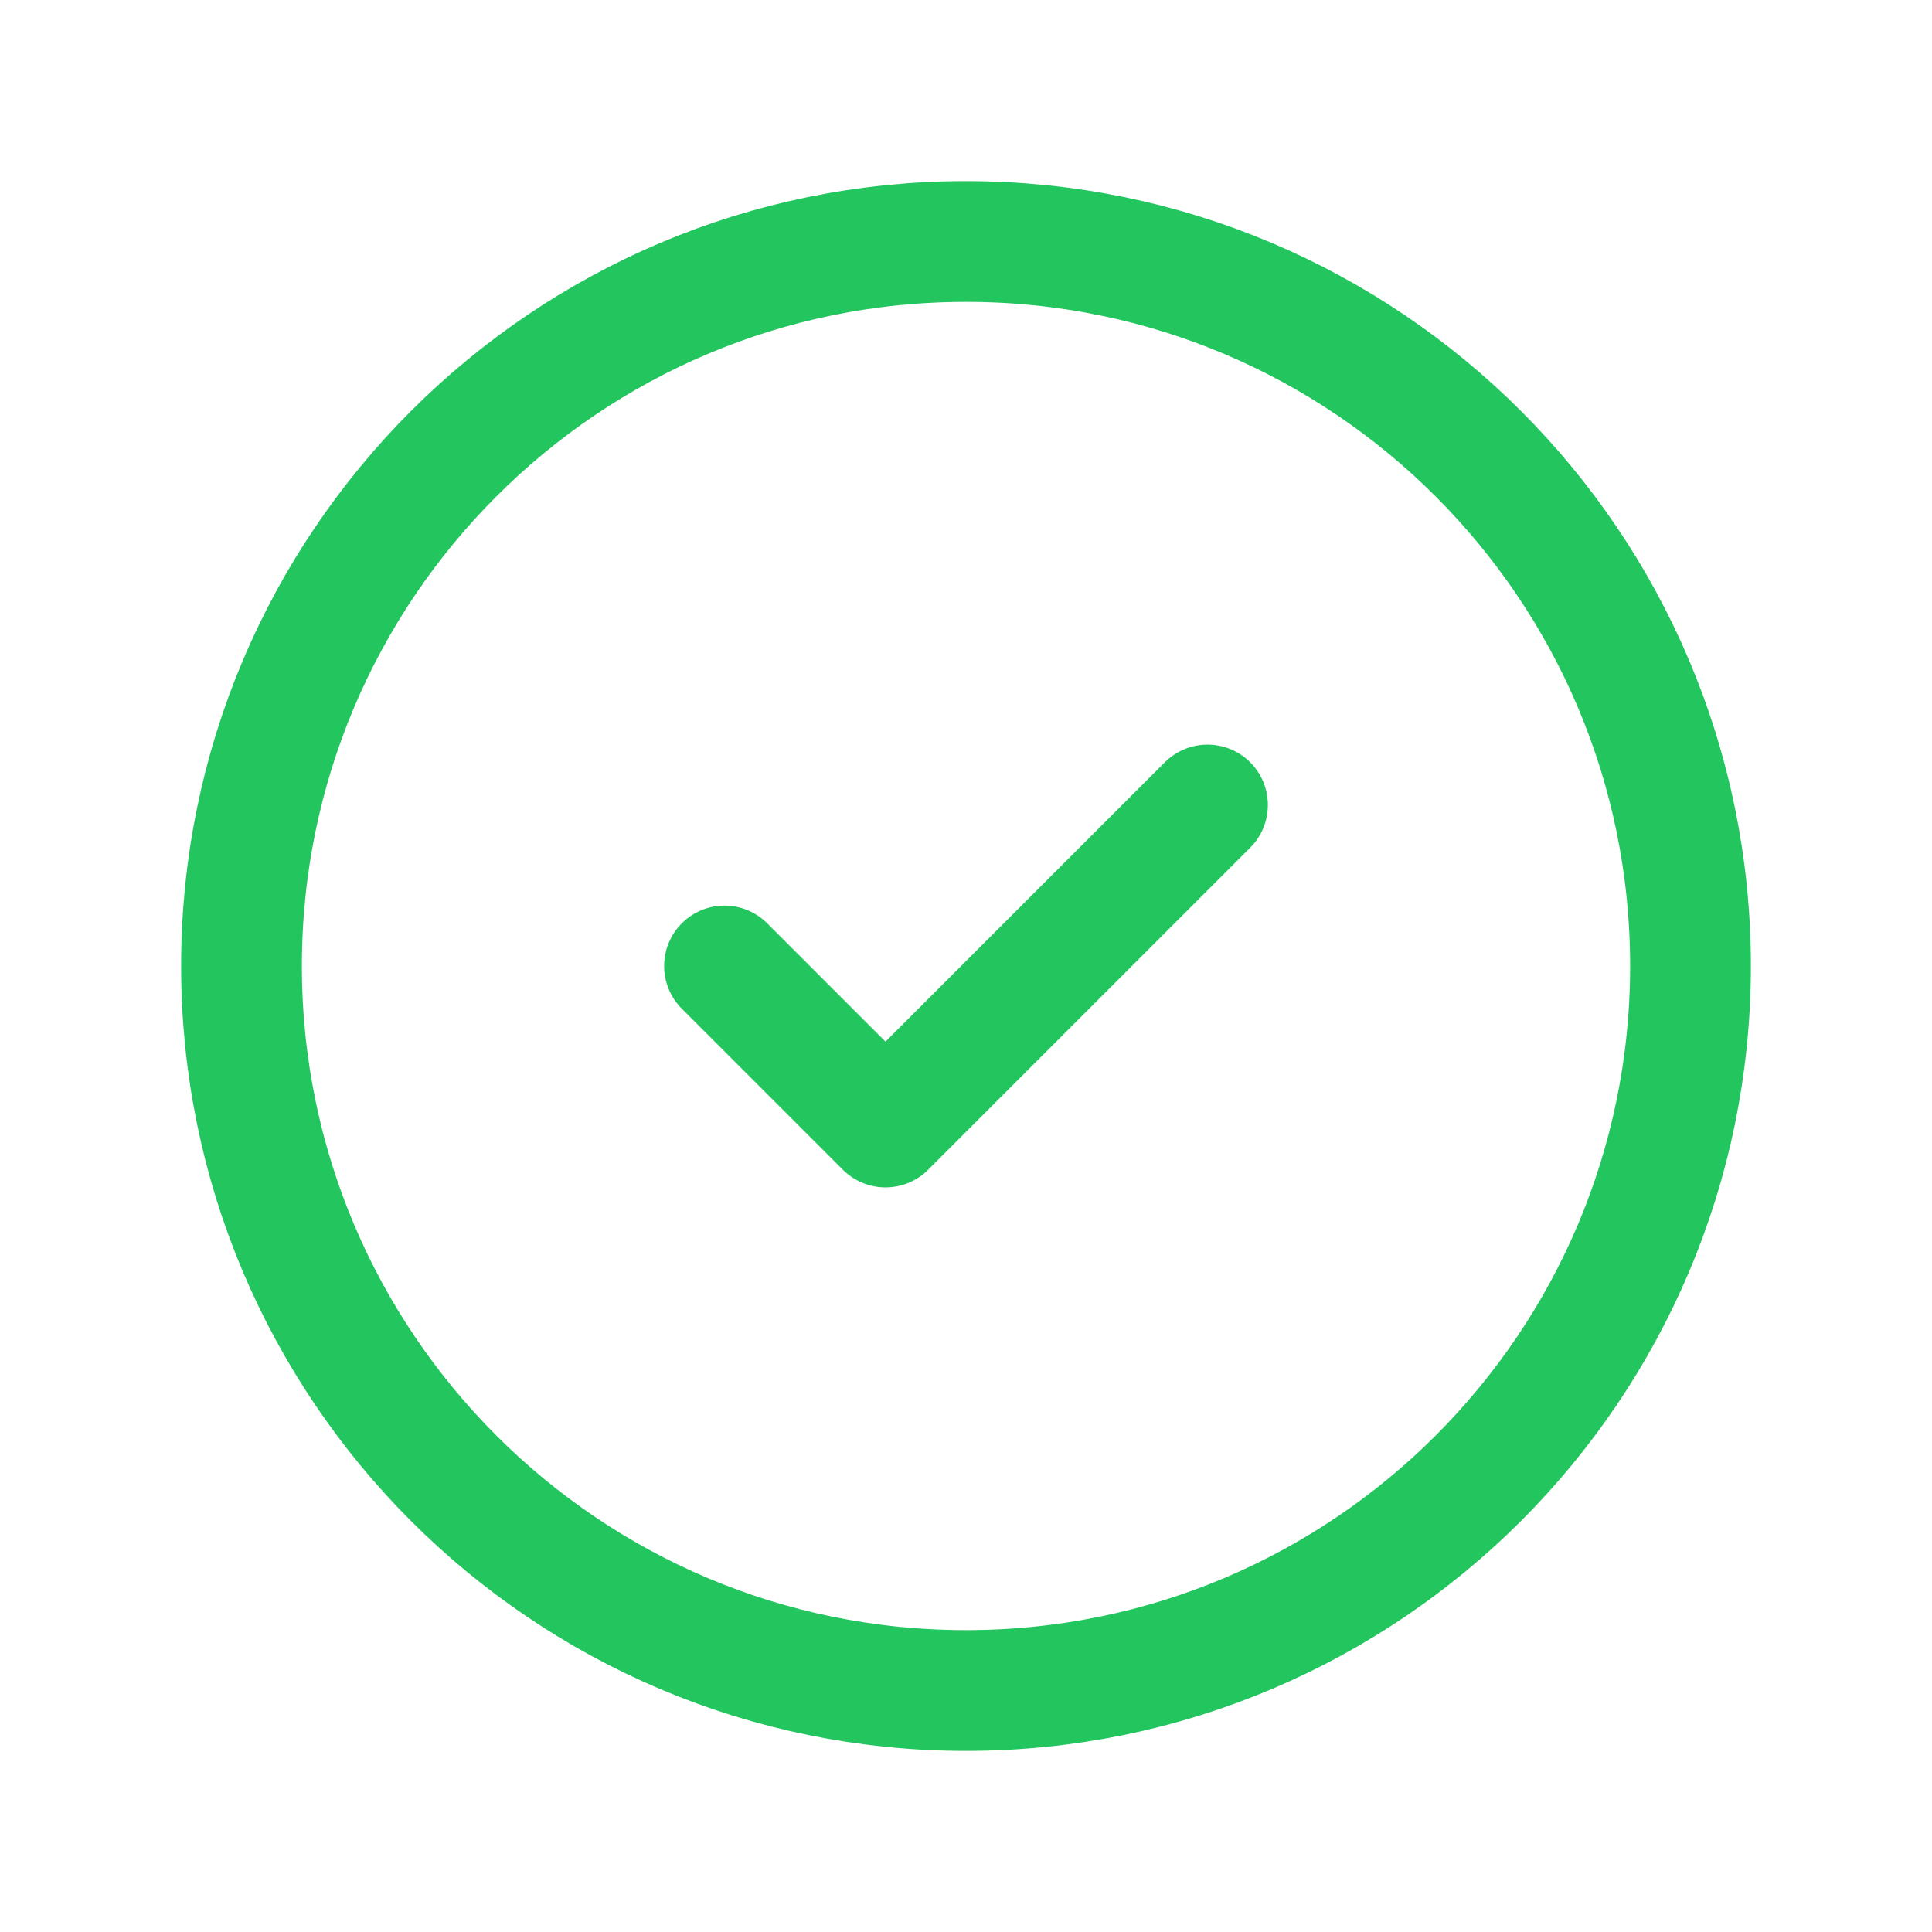
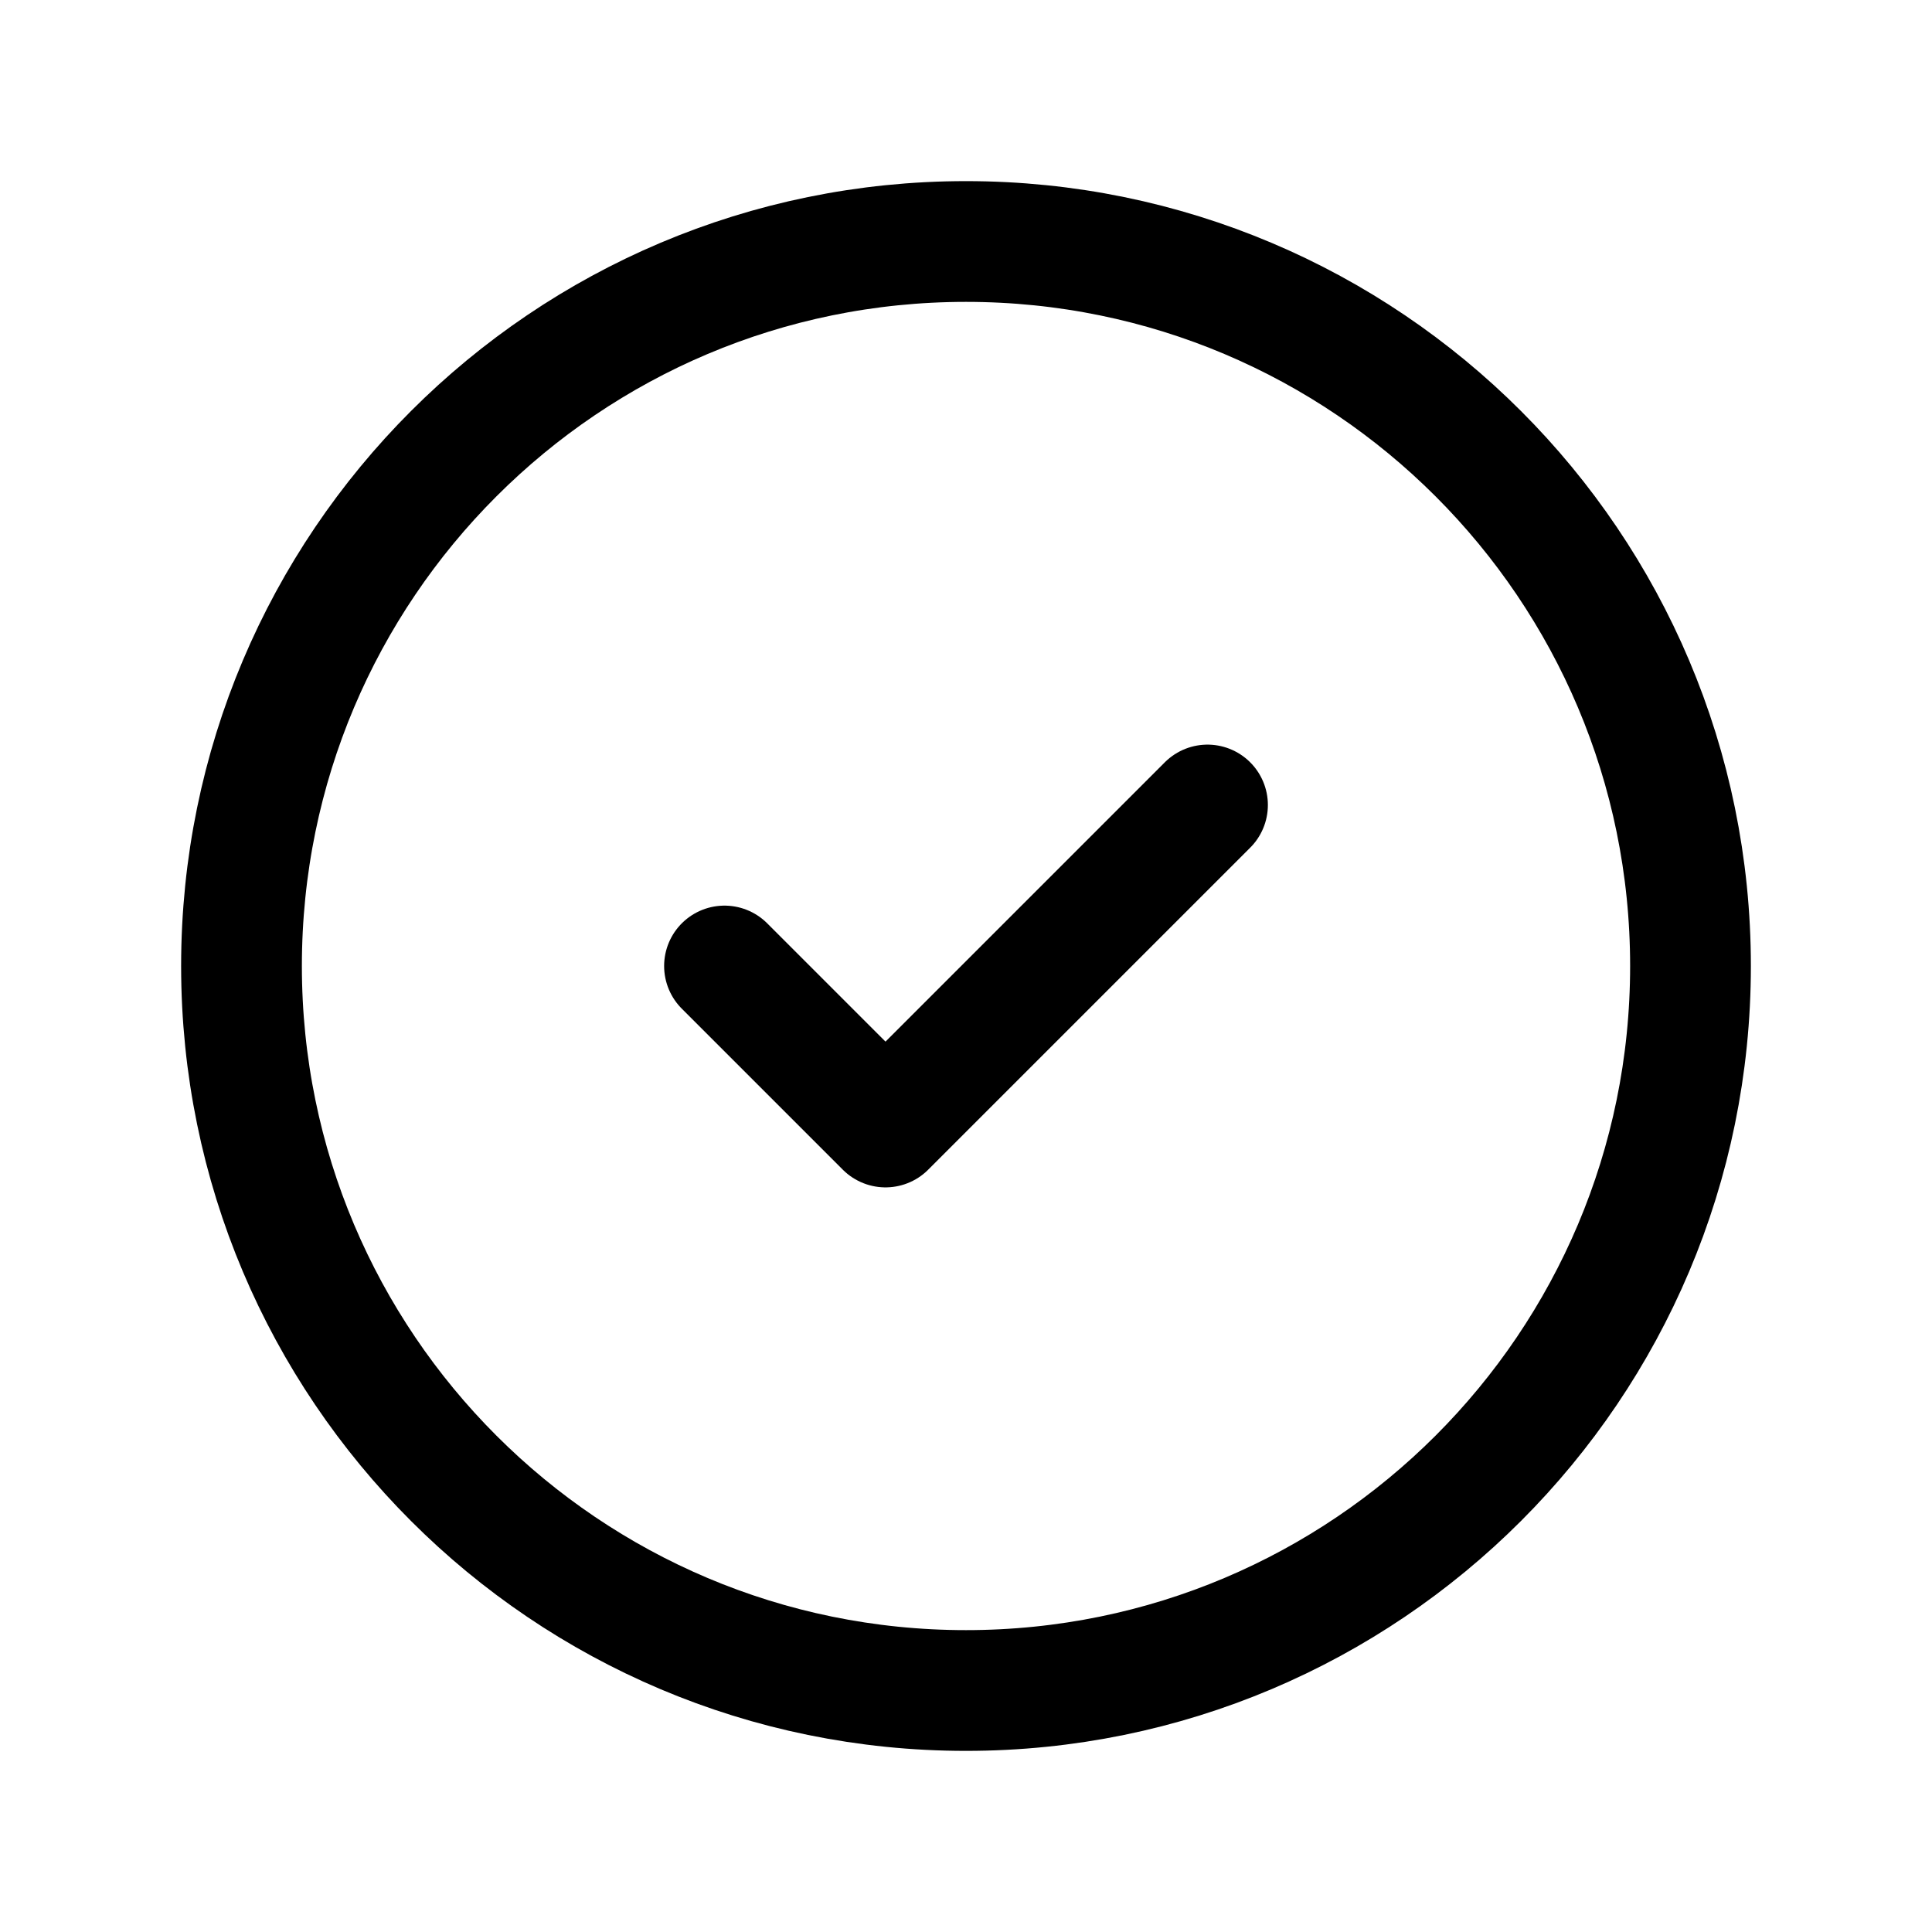
- <svg xmlns="http://www.w3.org/2000/svg" class="icon icon-tabler icon-tabler-circle-check" width="24" height="24" viewBox="0 0 24 24" stroke-width="1.5" stroke="#22c55e" fill="none" stroke-linecap="round" stroke-linejoin="round">
+ <svg xmlns="http://www.w3.org/2000/svg" class="icon icon-tabler icon-tabler-circle-check" width="24" height="24" viewBox="0 0 24 24" stroke-width="1.5" stroke="currentColor" fill="none" stroke-linecap="round" stroke-linejoin="round">
  <path stroke="none" d="M0 0h24v24H0z" fill="none" />
-   <circle cx="12" cy="12" r="9" />
+   <path d="M12 12m-9 0a9 9 0 1 0 18 0a9 9 0 1 0 -18 0" />
  <path d="M9 12l2 2l4 -4" />
</svg>
